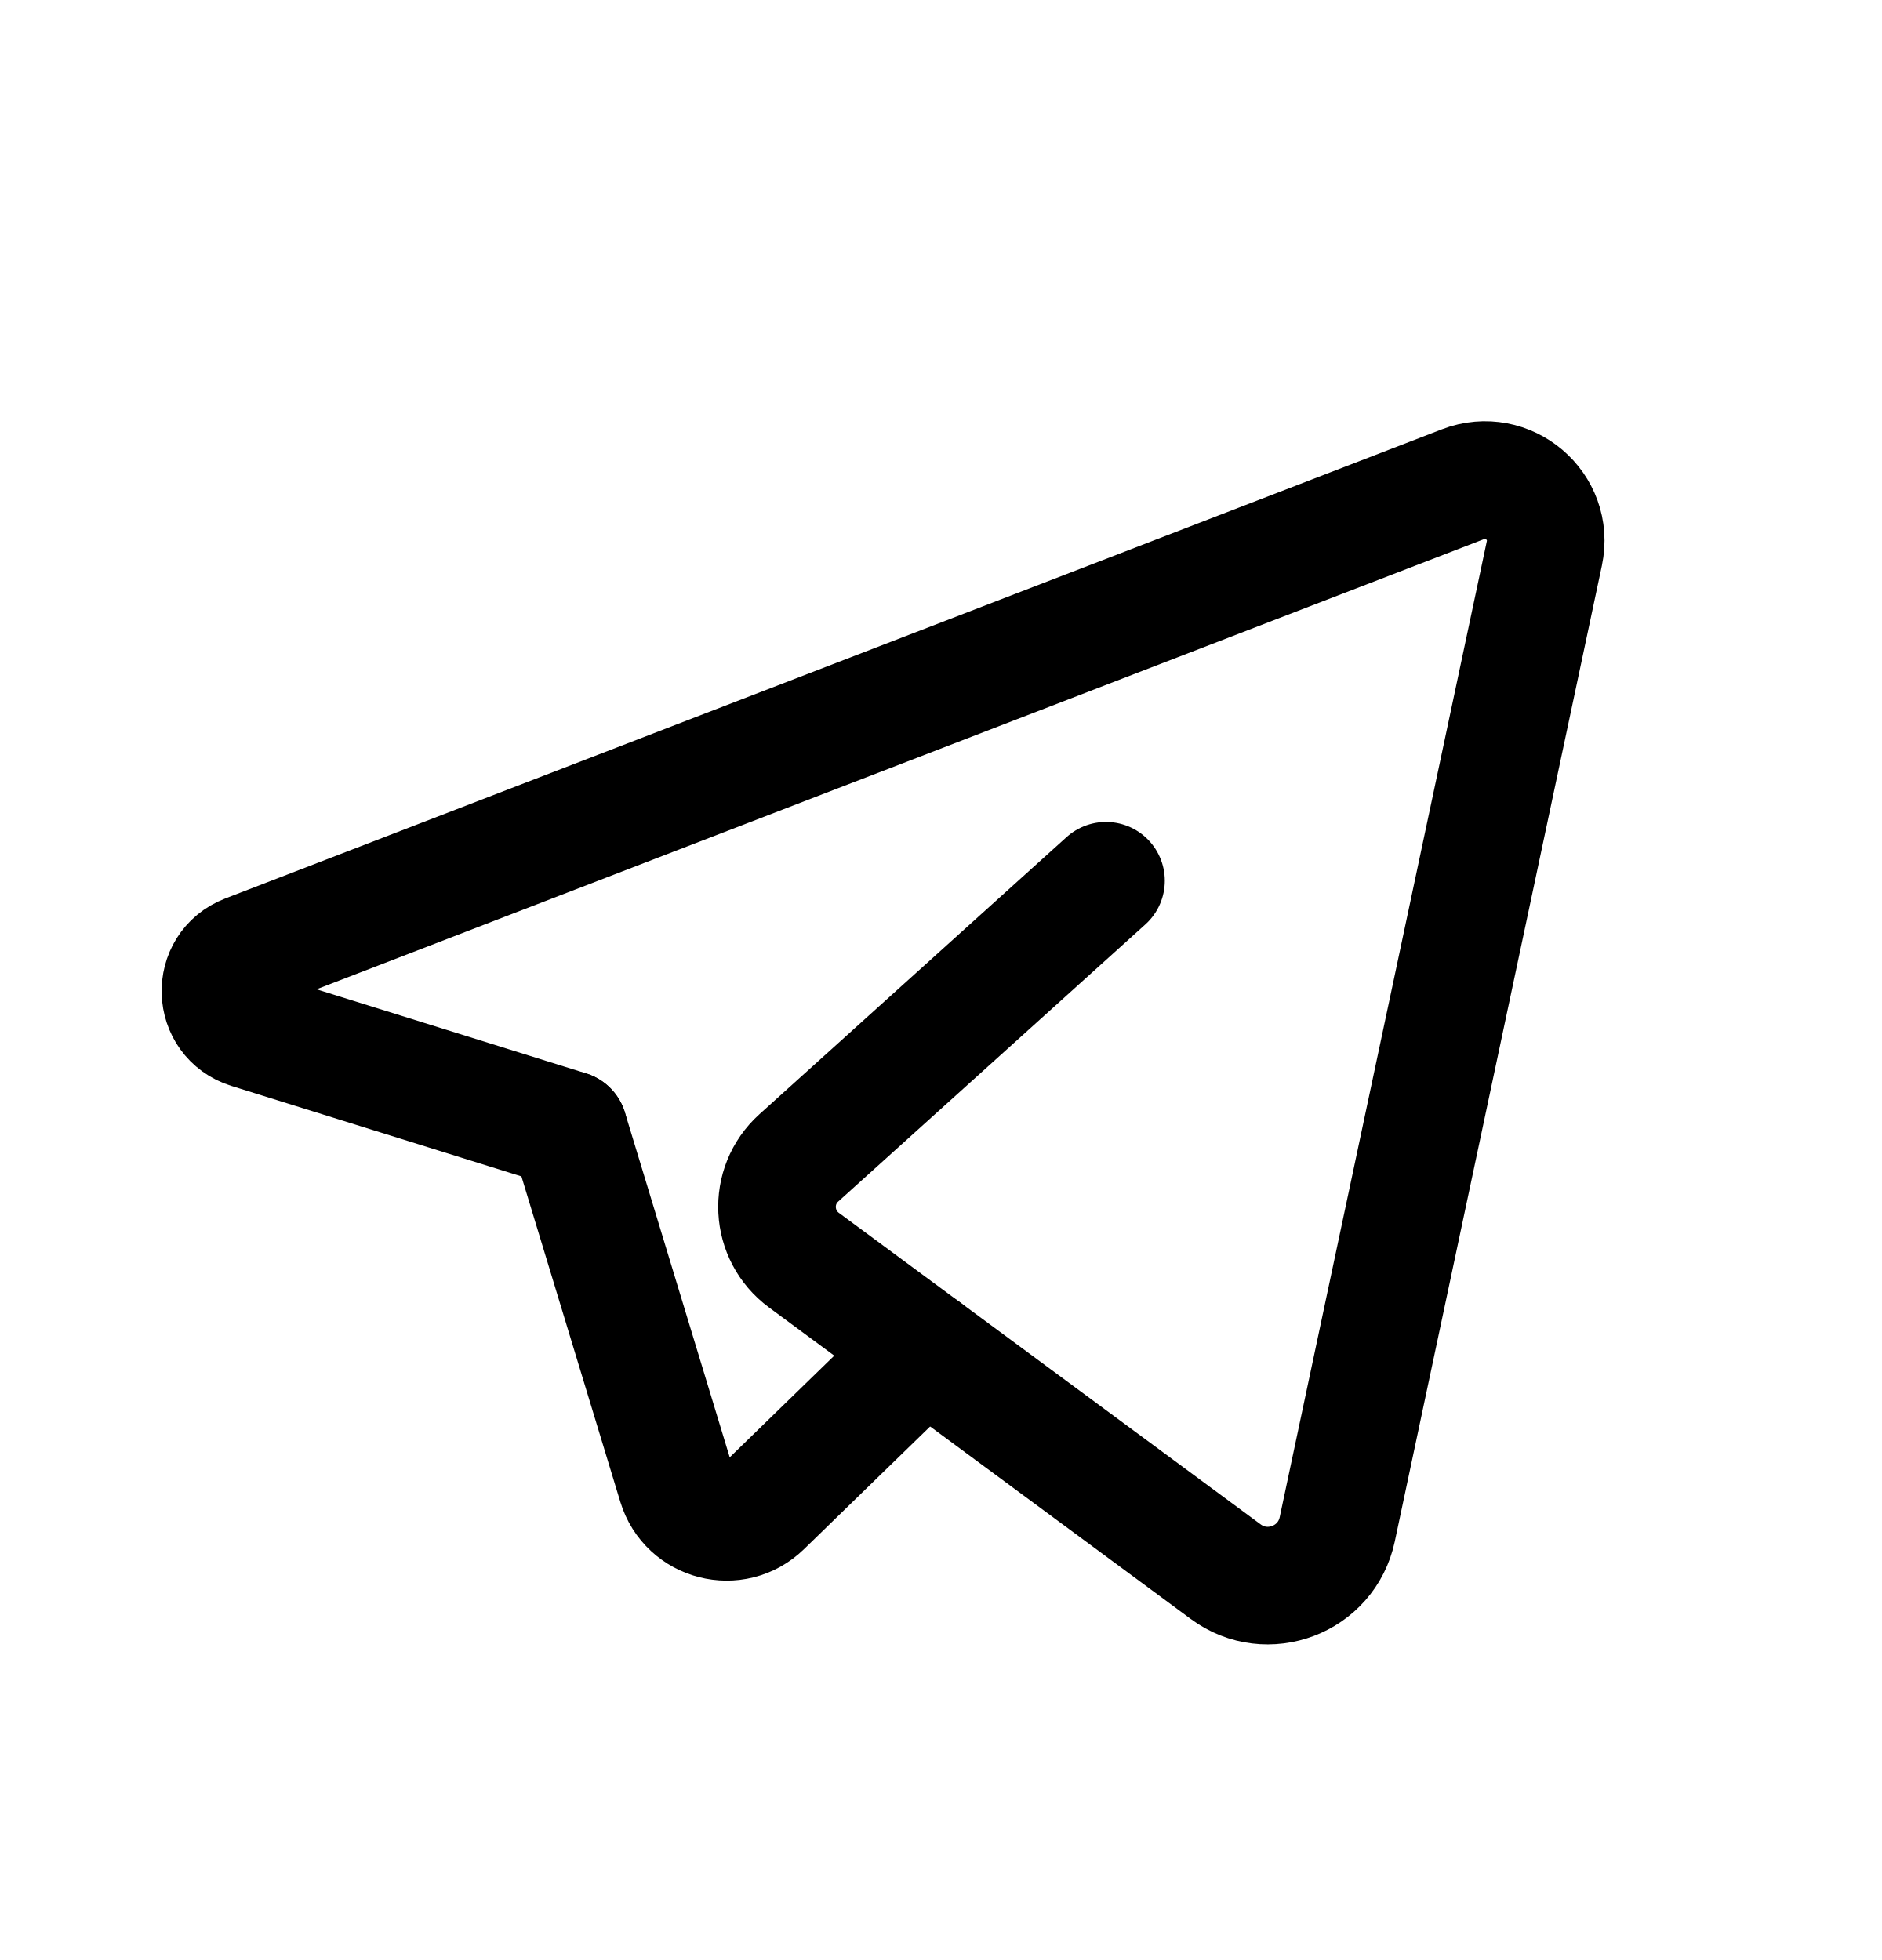
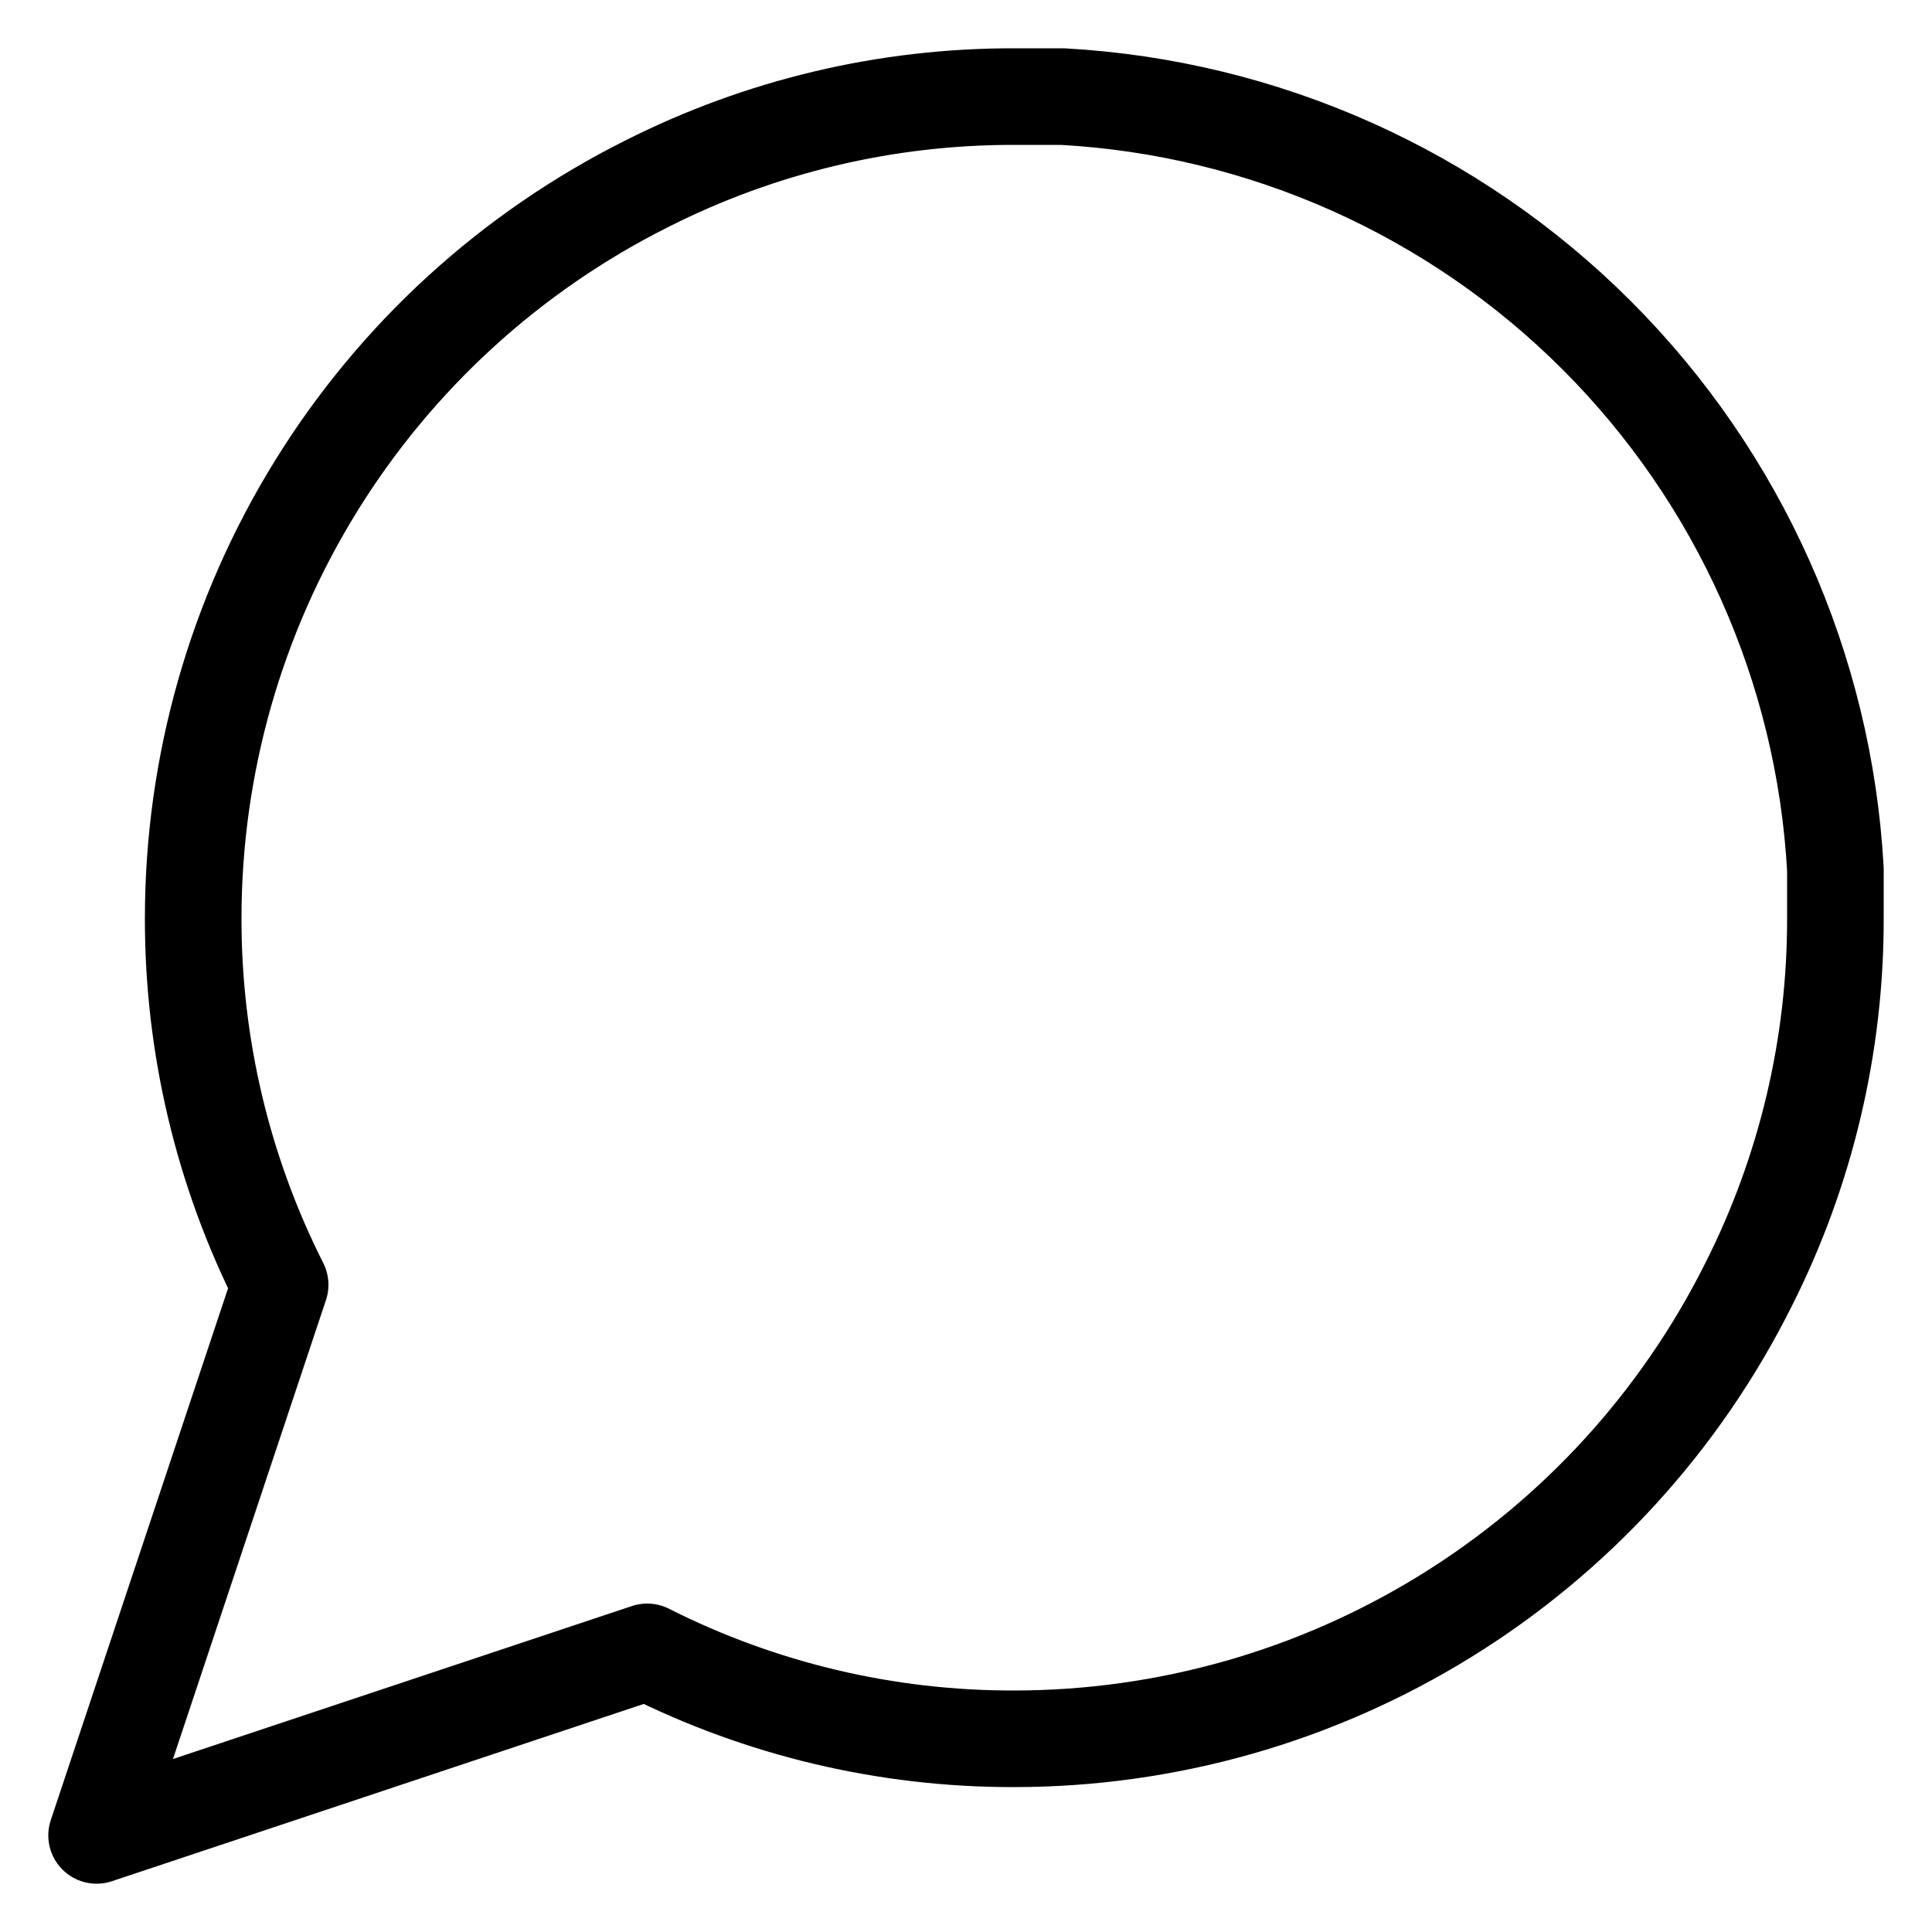
- <svg xmlns="http://www.w3.org/2000/svg" width="24" height="25" viewBox="0 0 24 25" fill="none">
-   <g id="Group">
-     <g id="Group_2">
-       <path id="Path" d="M11.795 17.213L9.73 19.222C9.372 19.57 8.773 19.416 8.628 18.938L7.252 14.408" stroke="black" stroke-width="1.5" stroke-linecap="round" stroke-linejoin="round" />
-       <path id="Path_2" d="M14.104 11.234C14.104 11.234 11.515 13.57 10.187 14.769C9.79 15.127 9.823 15.757 10.253 16.074L15.631 20.047C16.16 20.438 16.916 20.151 17.053 19.507L19.694 7.06C19.822 6.458 19.231 5.955 18.657 6.176L3.142 12.16C2.685 12.336 2.707 12.989 3.174 13.135L7.251 14.407" stroke="black" stroke-width="1.5" stroke-linecap="round" stroke-linejoin="round" />
-     </g>
-   </g>
+ <svg xmlns="http://www.w3.org/2000/svg" width="20" height="20" viewBox="0 0 20 20" fill="none">
+   <path d="M19 9.5C19.003 10.82 18.695 12.122 18.1 13.3C17.394 14.712 16.31 15.899 14.967 16.729C13.625 17.559 12.078 17.999 10.5 18C9.18 18.003 7.878 17.695 6.7 17.1L1 19L2.9 13.3C2.305 12.122 1.997 10.82 2 9.5C2.001 7.922 2.441 6.375 3.271 5.033C4.101 3.69 5.288 2.606 6.7 1.9C7.878 1.305 9.18 0.997 10.5 1H11C13.084 1.115 15.053 1.995 16.529 3.471C18.005 4.947 18.885 6.916 19 9V9.5Z" stroke="black" stroke-linecap="round" stroke-linejoin="round" />
</svg>
